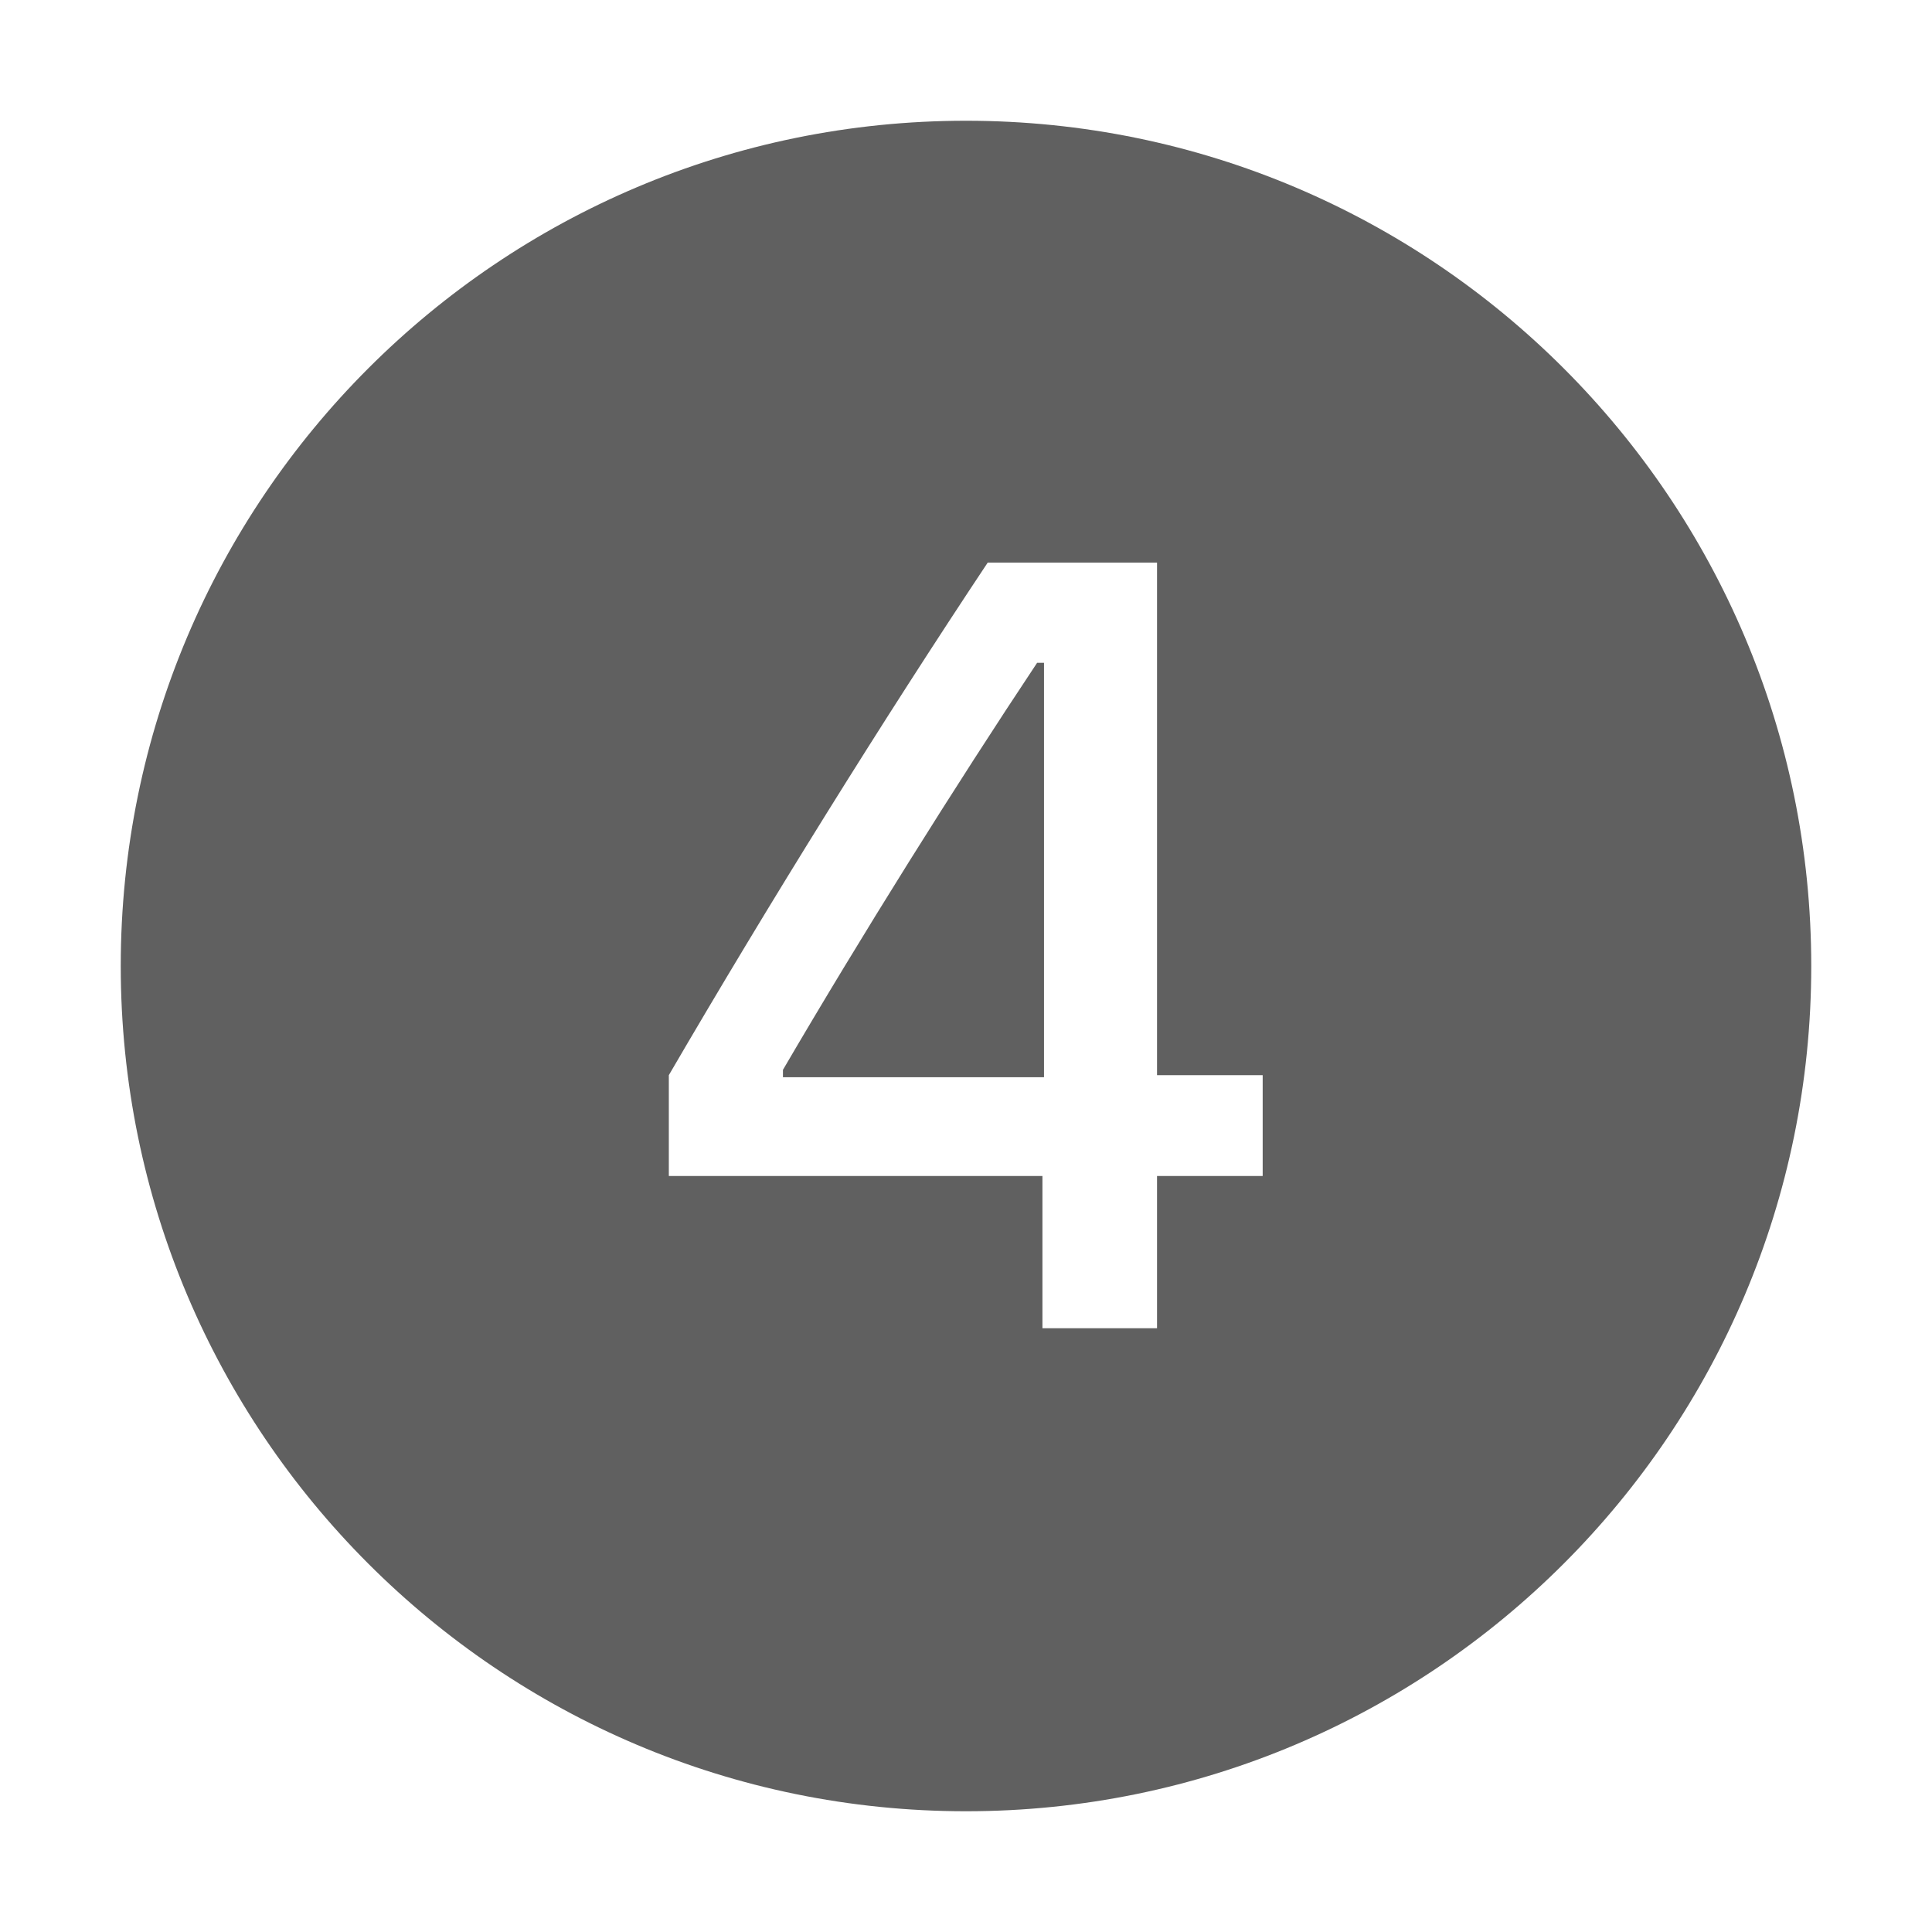
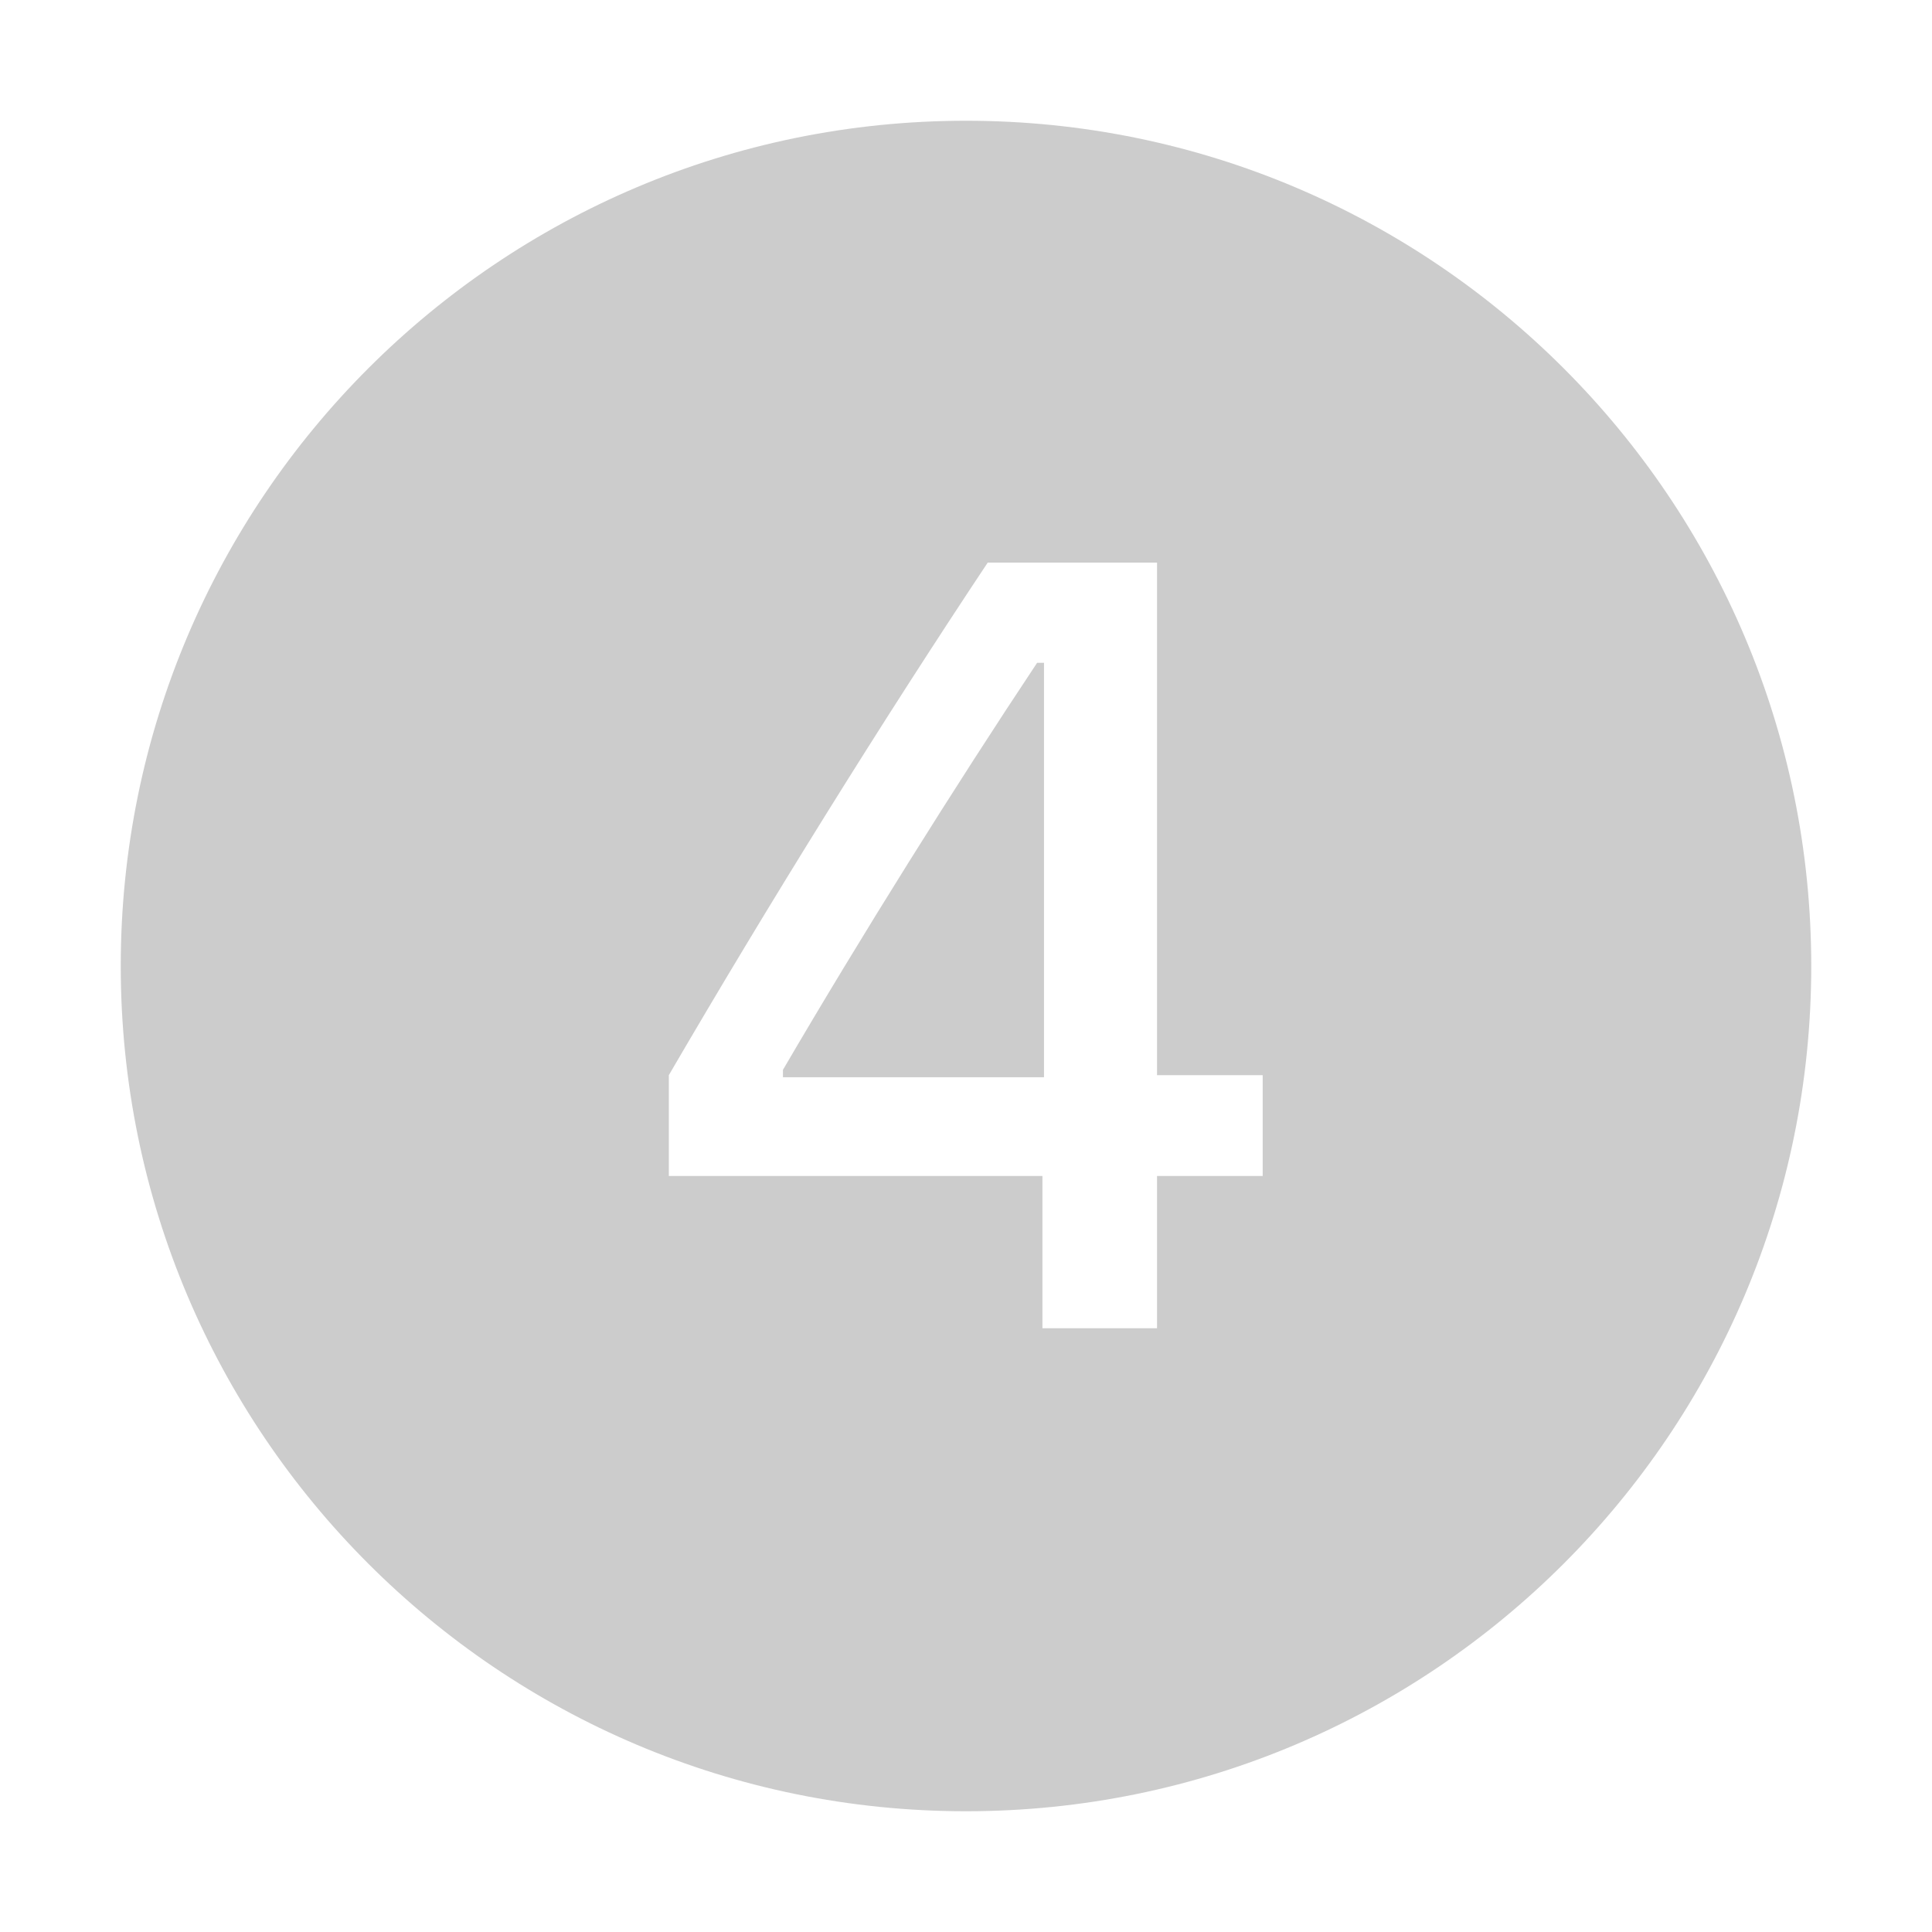
<svg xmlns="http://www.w3.org/2000/svg" width="16" height="16" viewBox="0 0 16 16" fill="none">
-   <path fill-rule="evenodd" clip-rule="evenodd" d="M8 15C11.866 15 15 11.866 15 8C15 4.134 11.866 1 8 1C4.134 1 1 4.134 1 8C1 11.866 4.134 15 8 15ZM9.582 11H8.633V9.739H5.539V8.904C6.374 7.471 7.306 5.973 8.18 4.659H9.582V8.904H10.457V9.739H9.582V11ZM8.589 5.489C7.908 6.513 7.134 7.748 6.484 8.86V8.921H8.646V5.489H8.589Z" fill="#606060" />
+   <path fill-rule="evenodd" clip-rule="evenodd" d="M8 15C11.866 15 15 11.866 15 8C15 4.134 11.866 1 8 1C4.134 1 1 4.134 1 8C1 11.866 4.134 15 8 15ZM9.582 11H8.633V9.739H5.539V8.904C6.374 7.471 7.306 5.973 8.18 4.659H9.582V8.904H10.457V9.739H9.582V11ZM8.589 5.489C7.908 6.513 7.134 7.748 6.484 8.86V8.921H8.646V5.489H8.589Z" fill="#CCCCCC" />
</svg>
